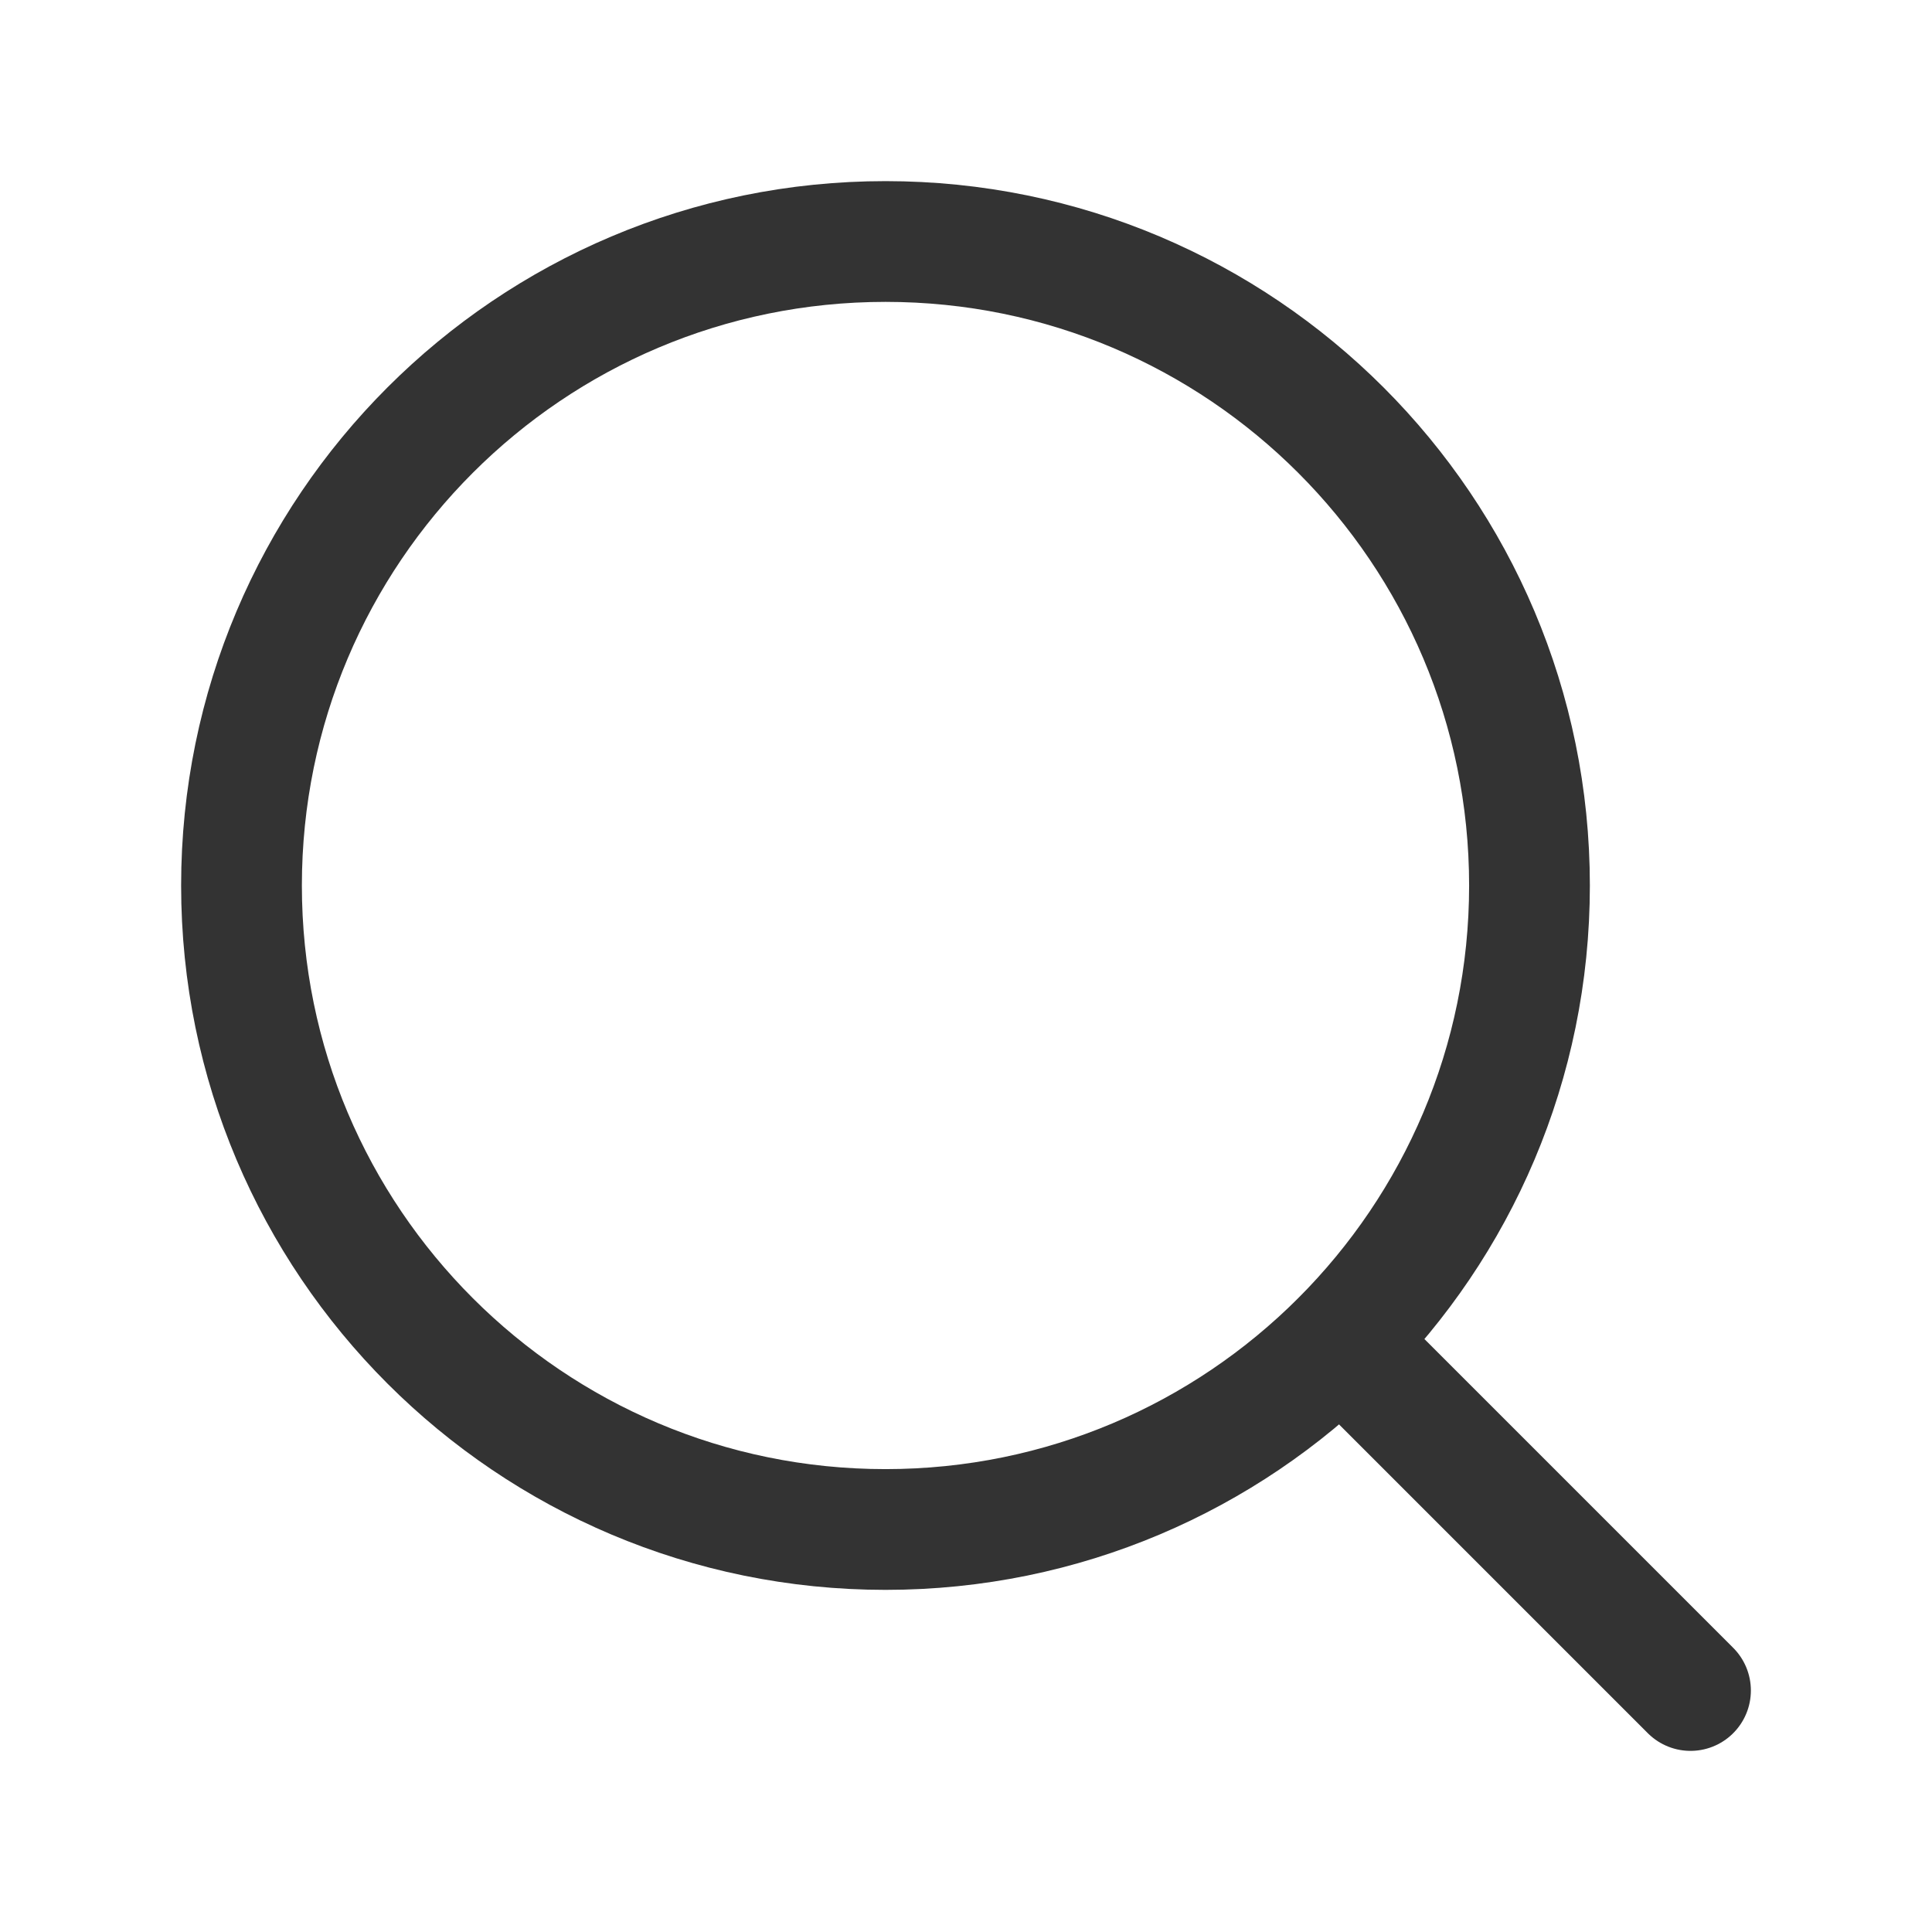
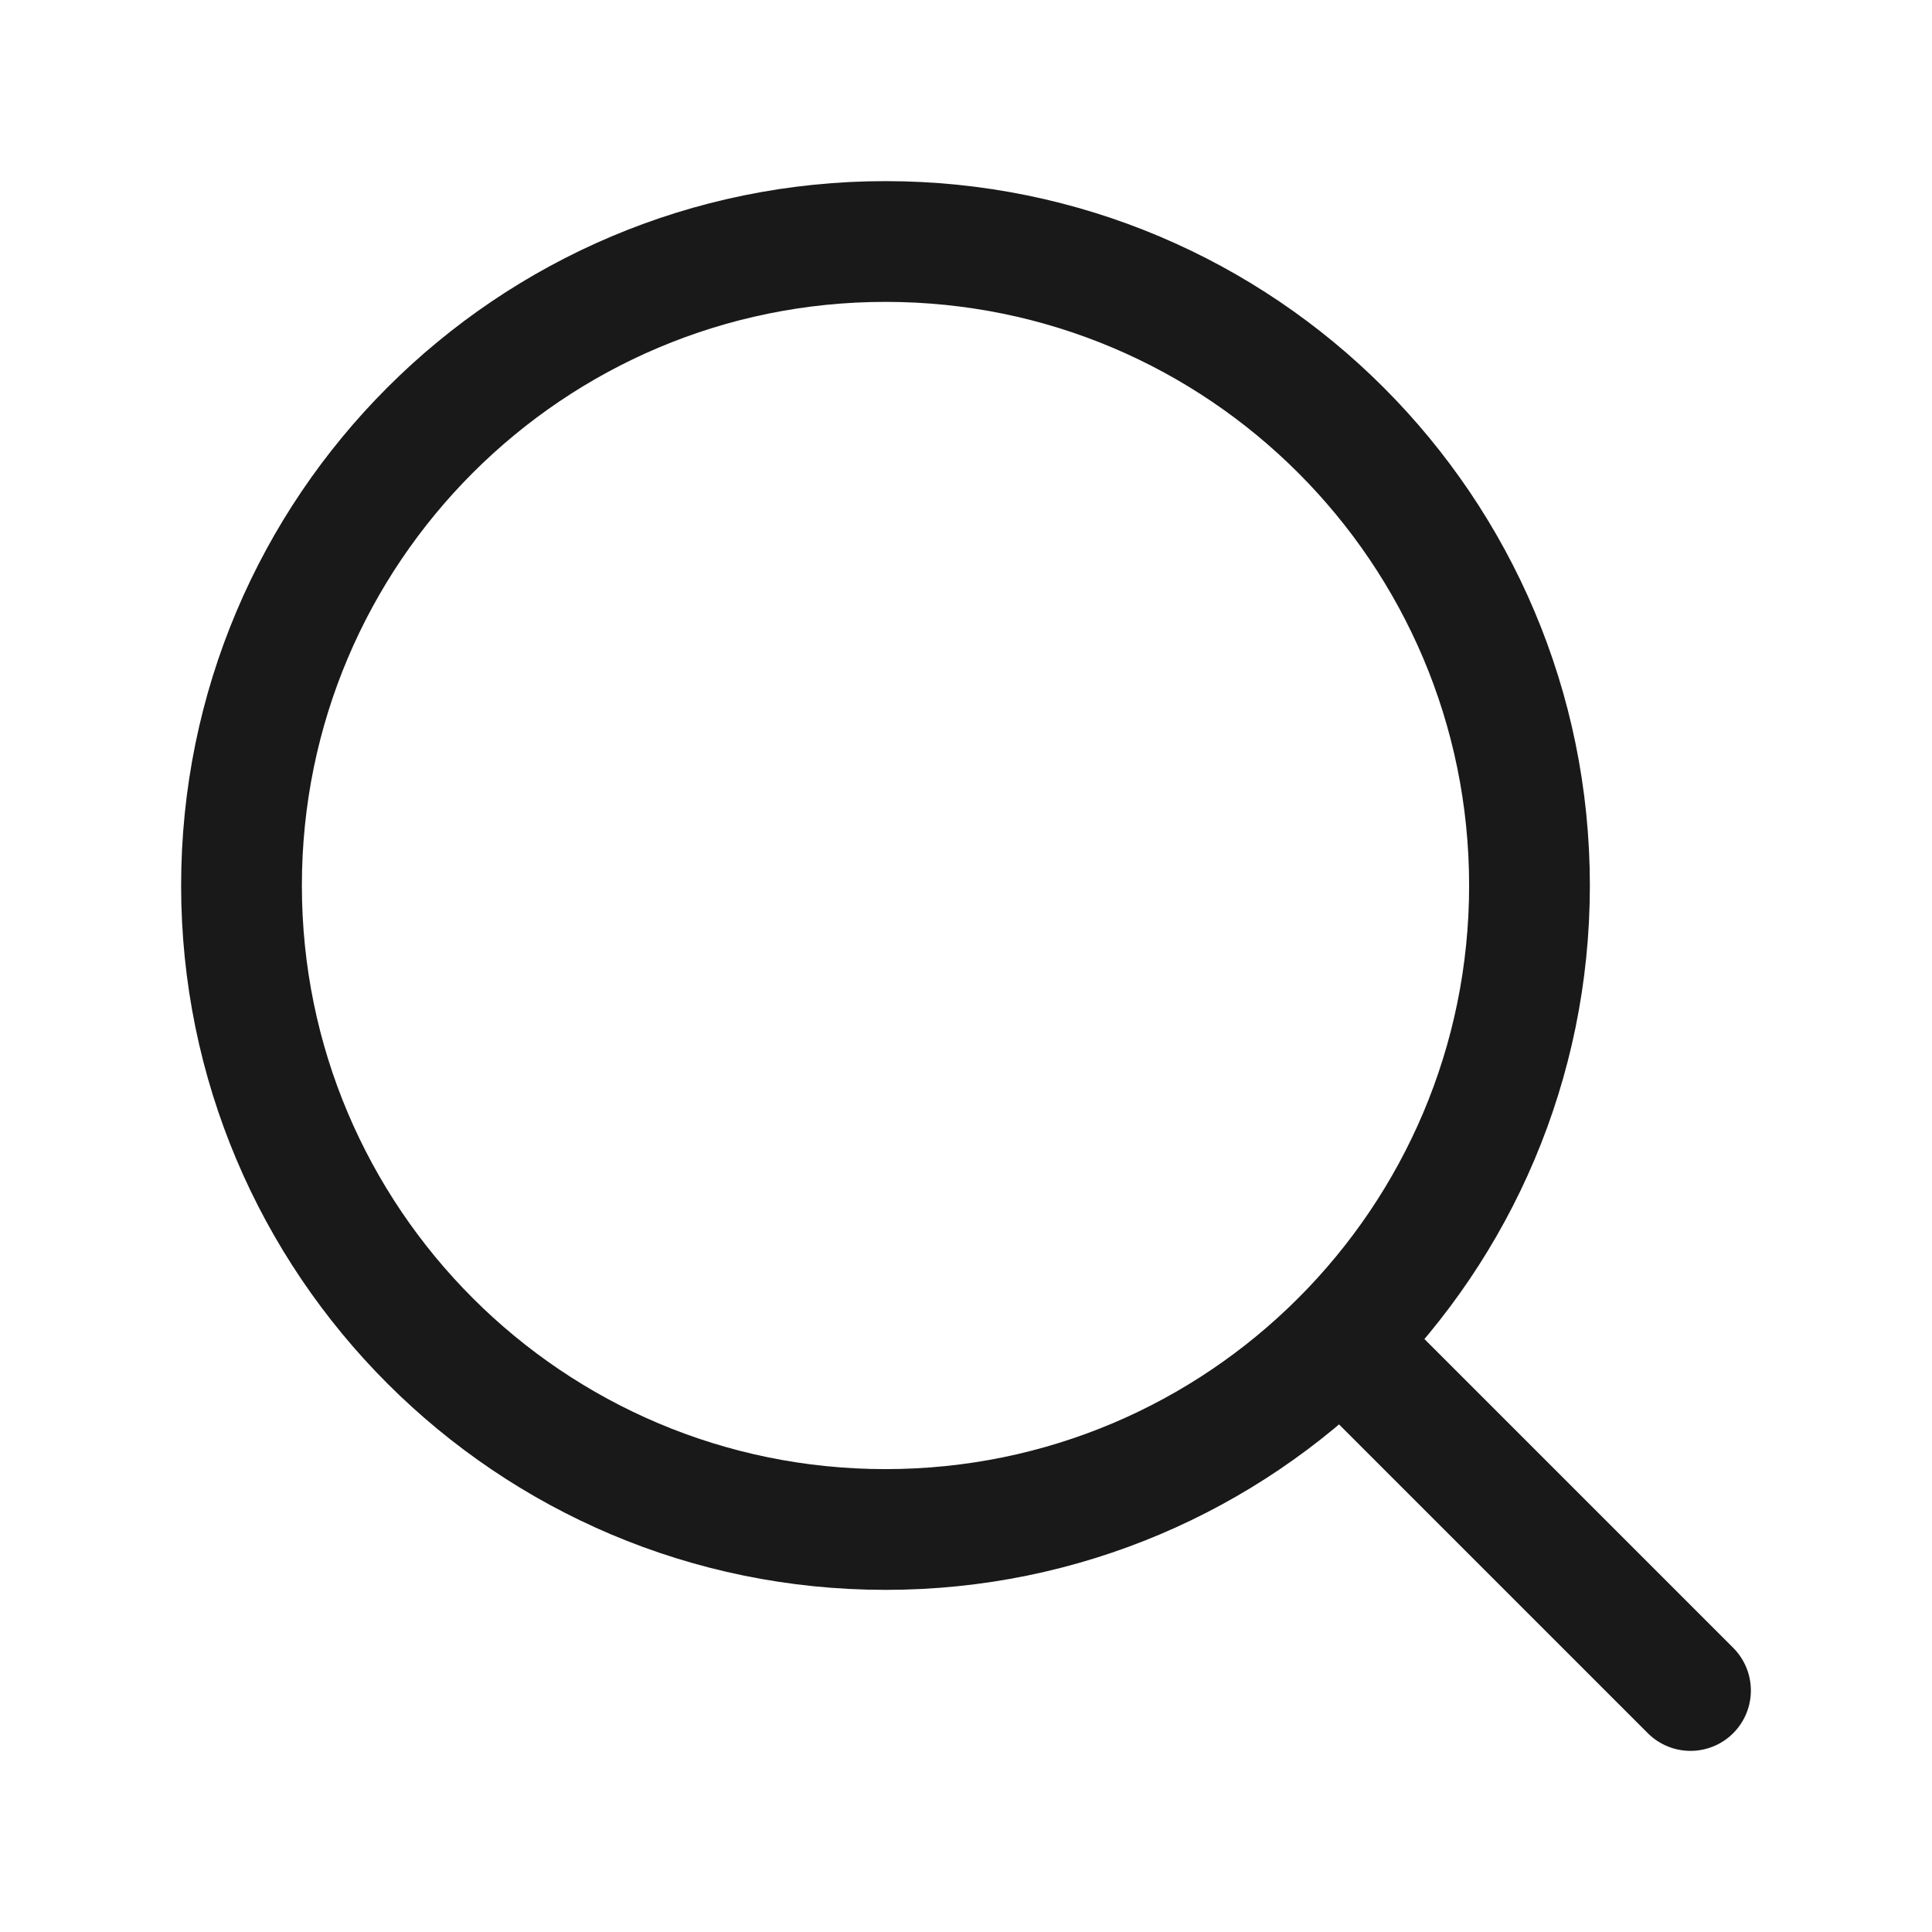
<svg xmlns="http://www.w3.org/2000/svg" width="80" height="80" viewBox="0 0 80 80" fill="none">
-   <path d="M70 70L55.533 55.533" stroke="#333333" stroke-width="5" stroke-linecap="round" stroke-linejoin="round" />
-   <path d="M36.667 63.333C51.394 63.333 63.333 51.394 63.333 36.667C63.333 21.939 51.394 10 36.667 10C21.939 10 10 21.939 10 36.667C10 51.394 21.939 63.333 36.667 63.333Z" stroke="#333333" stroke-width="5" stroke-linecap="round" stroke-linejoin="round" />
+   <path d="M70 70L55.533 55.533" stroke="#191919" stroke-width="5" stroke-linecap="round" stroke-linejoin="round" />
+   <path d="M36.667 63.333C51.394 63.333 63.333 51.394 63.333 36.667C63.333 21.939 51.394 10 36.667 10C21.939 10 10 21.939 10 36.667C10 51.394 21.939 63.333 36.667 63.333Z" stroke="#191919" stroke-width="5" stroke-linecap="round" stroke-linejoin="round" />
</svg>
